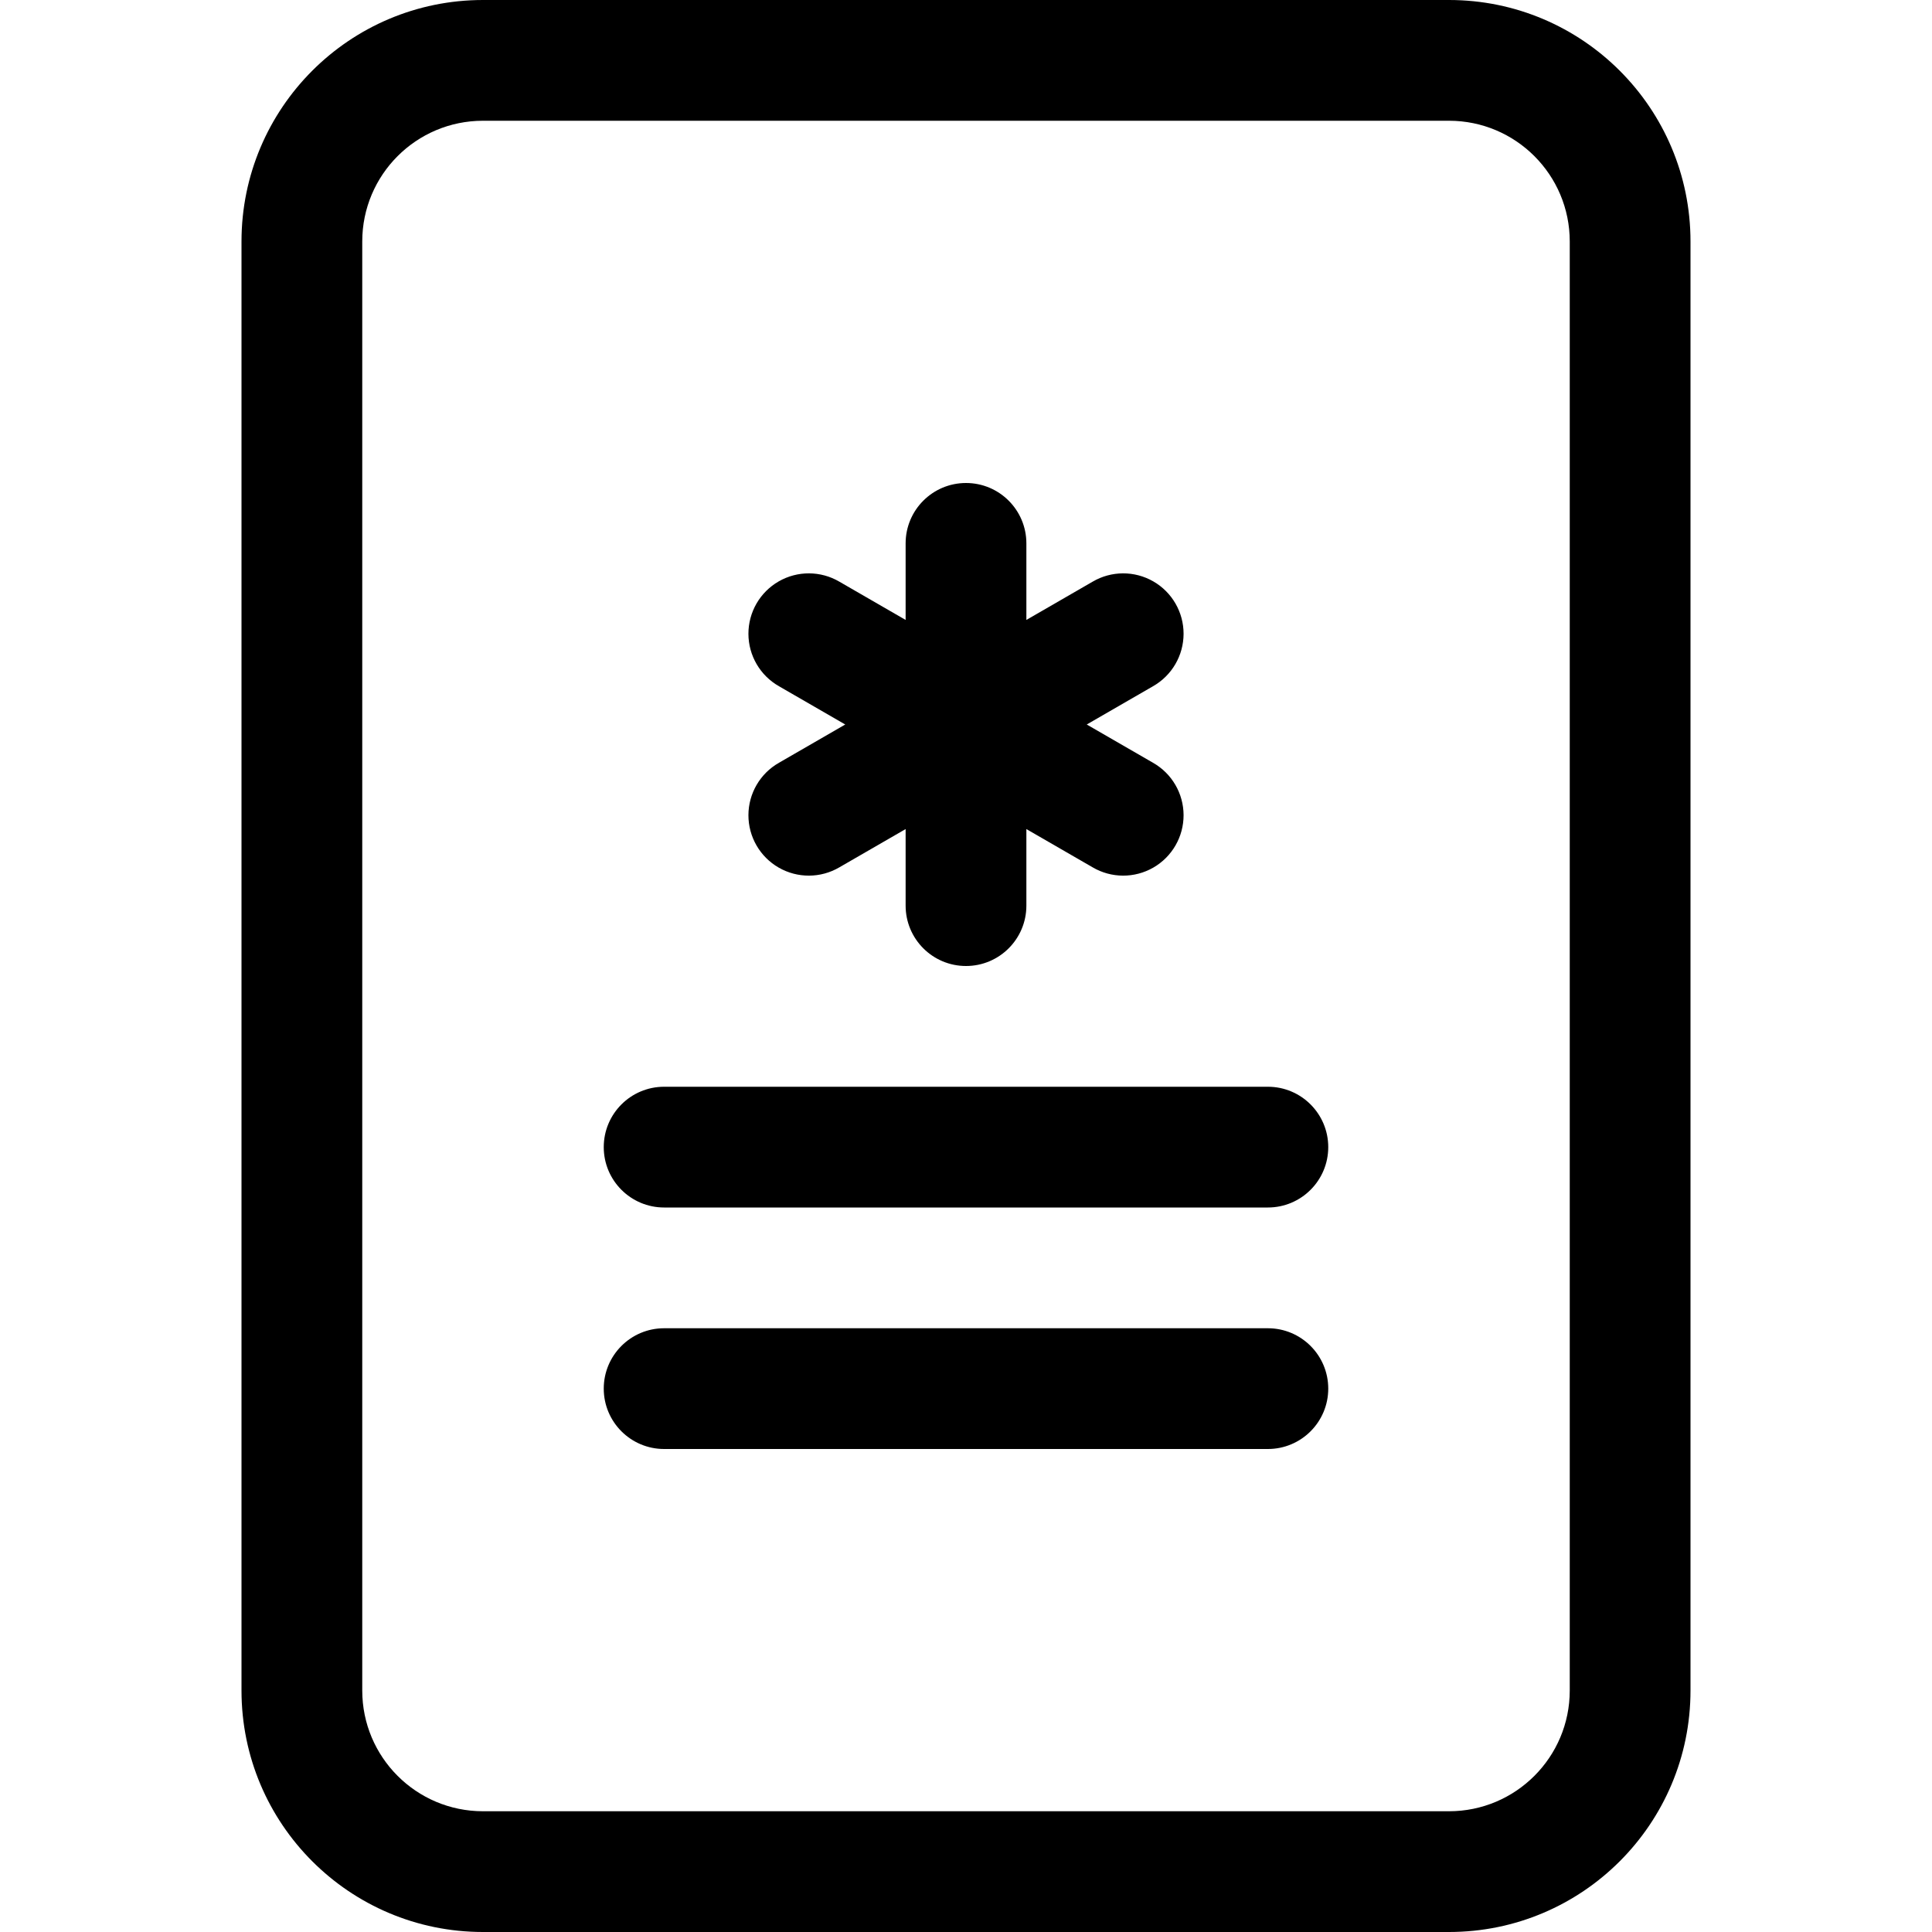
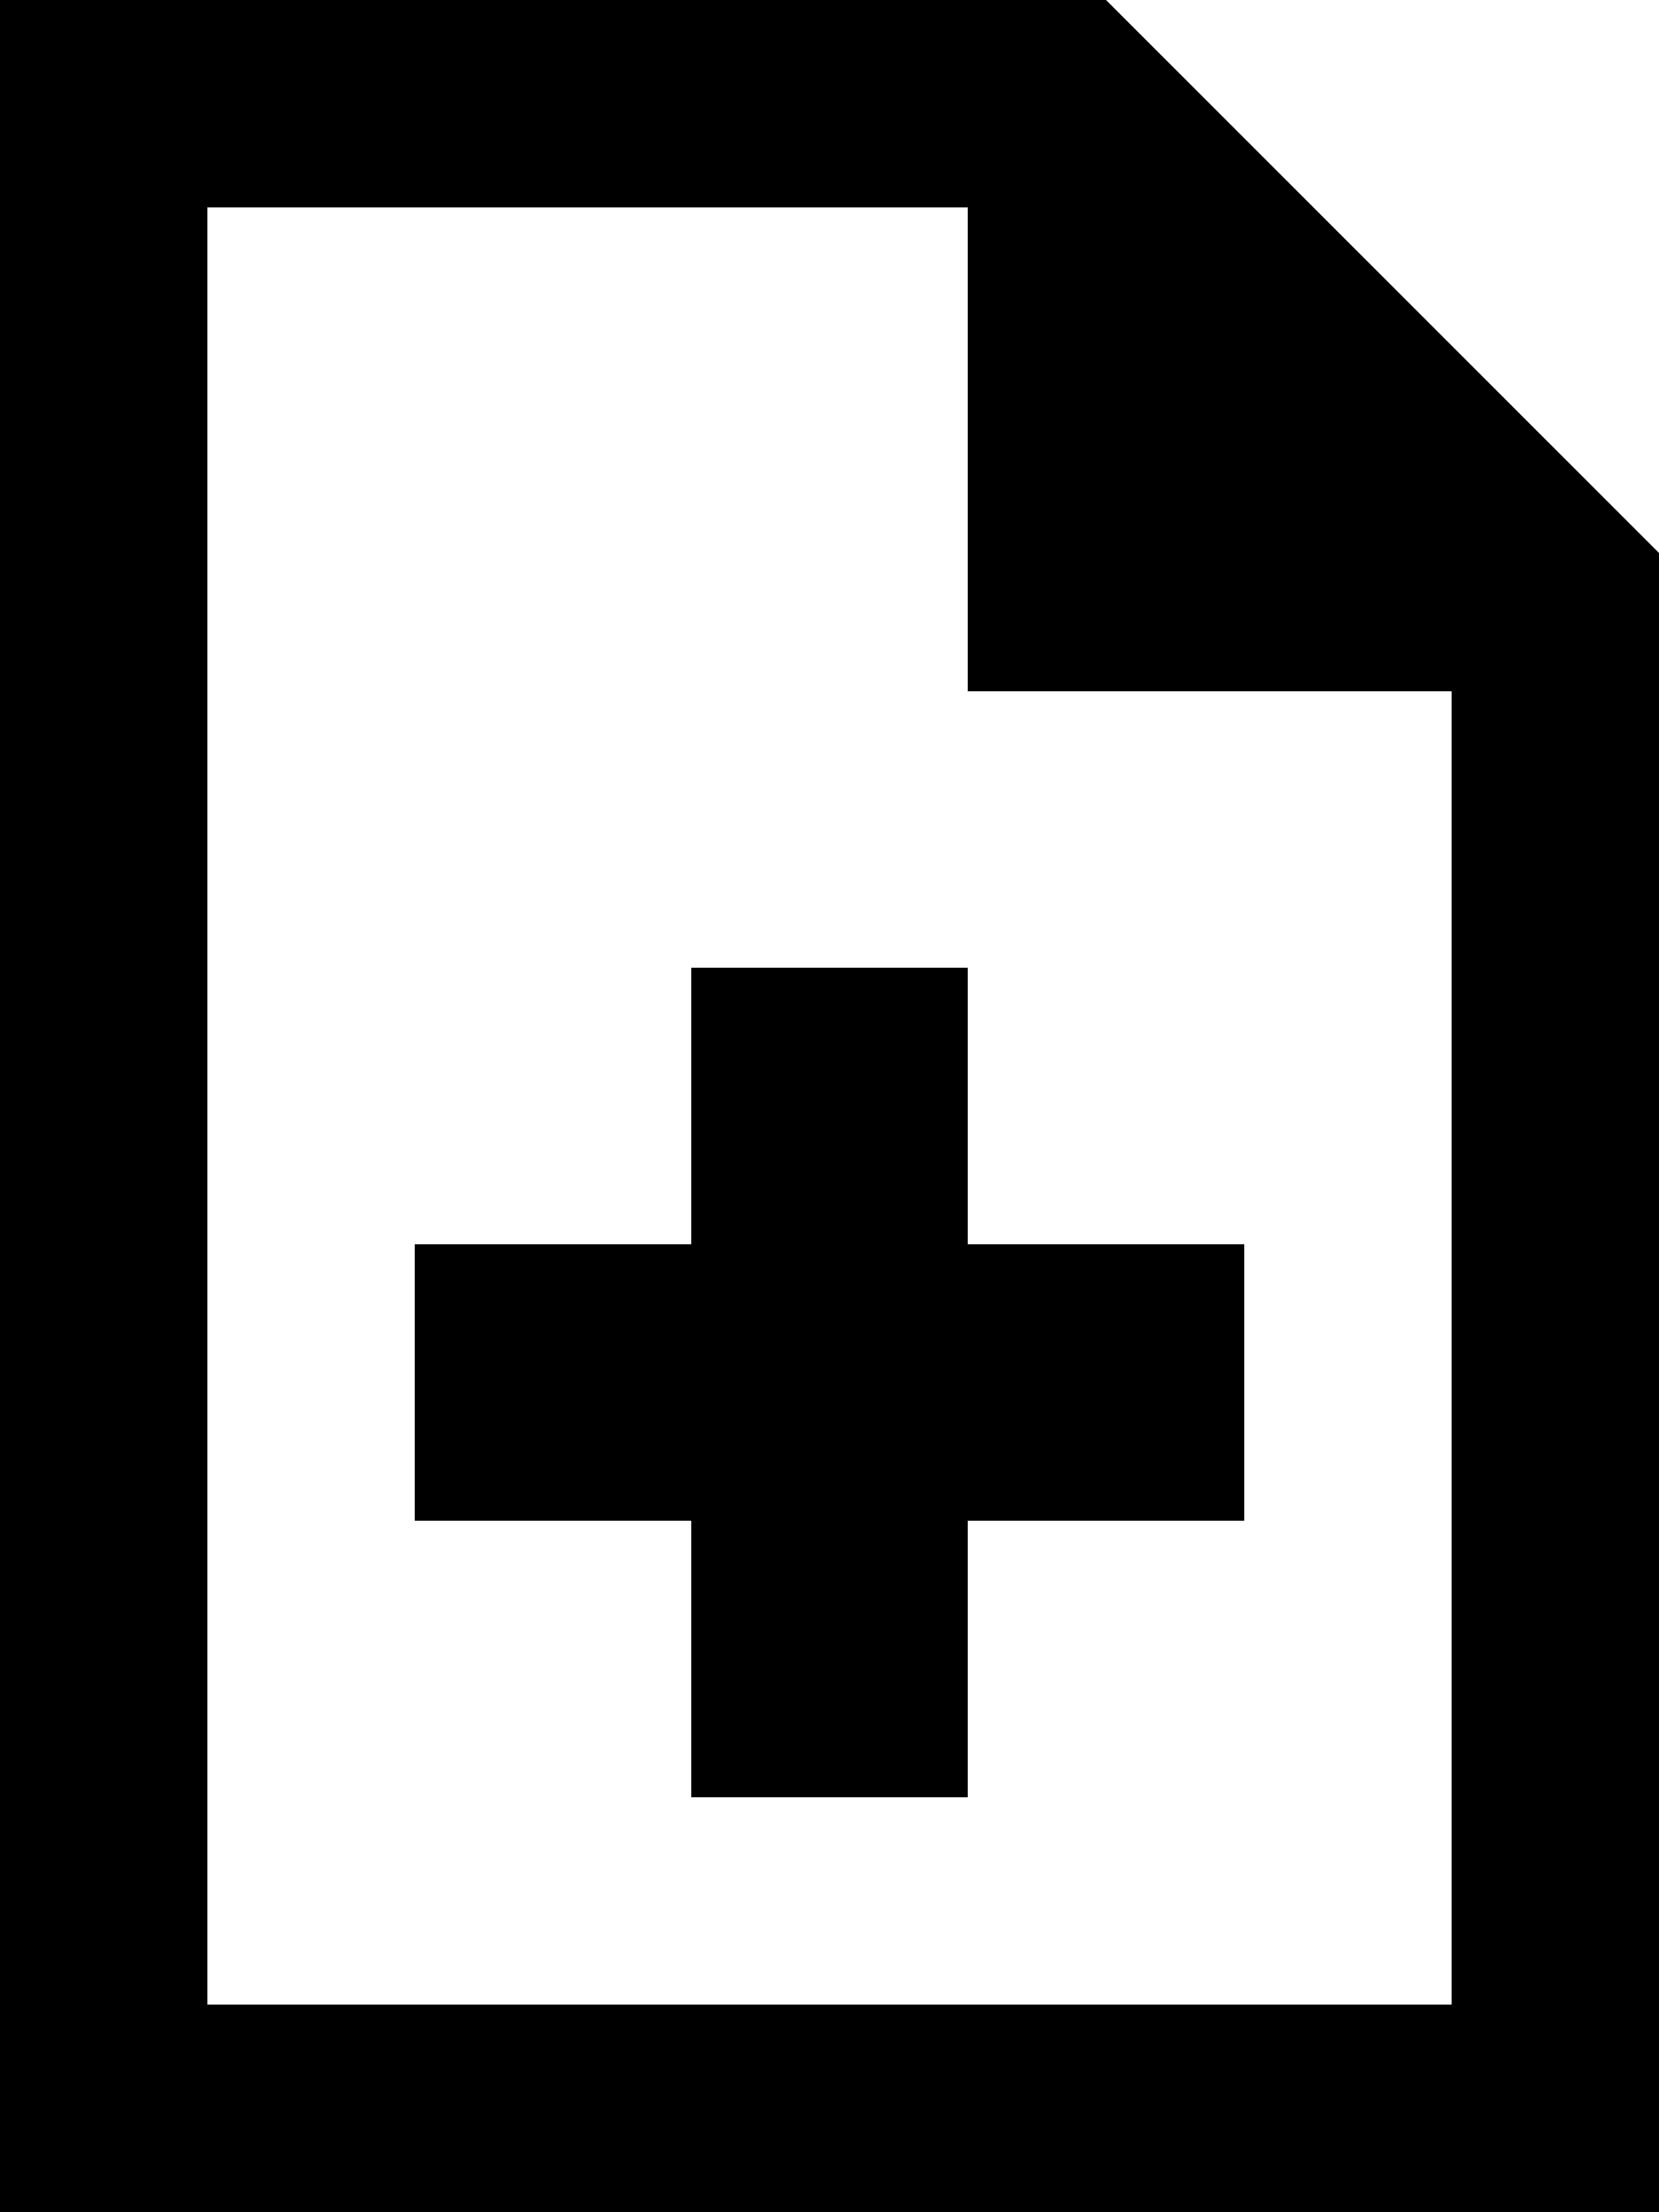
- <svg xmlns="http://www.w3.org/2000/svg" width="16" height="16" fill="currentColor" class="bi bi-file-medical" viewBox="0 0 16 16">
-   <path d="M8.5 4.5a.5.5 0 0 0-1 0v.634l-.549-.317a.5.5 0 1 0-.5.866L7 6l-.549.317a.5.5 0 1 0 .5.866l.549-.317V7.5a.5.5 0 1 0 1 0v-.634l.549.317a.5.5 0 1 0 .5-.866L9 6l.549-.317a.5.5 0 1 0-.5-.866l-.549.317V4.5zM5.5 9a.5.5 0 0 0 0 1h5a.5.5 0 0 0 0-1h-5zm0 2a.5.5 0 0 0 0 1h5a.5.5 0 0 0 0-1h-5z" />
-   <path d="M2 2a2 2 0 0 1 2-2h8a2 2 0 0 1 2 2v12a2 2 0 0 1-2 2H4a2 2 0 0 1-2-2V2zm10-1H4a1 1 0 0 0-1 1v12a1 1 0 0 0 1 1h8a1 1 0 0 0 1-1V2a1 1 0 0 0-1-1z" />
+ <svg xmlns="http://www.w3.org/2000/svg" viewBox="0 0 384 512">
+   <path d="M48 464L48 48l176 0 0 112 112 0 0 304L48 464zM256 0L48 0 0 0 0 48 0 464l0 48 48 0 288 0 48 0 0-48 0-336L256 0zM160 224l0 64-64 0 0 64 64 0 0 64 64 0 0-64 64 0 0-64-64 0 0-64-64 0z" />
</svg>
